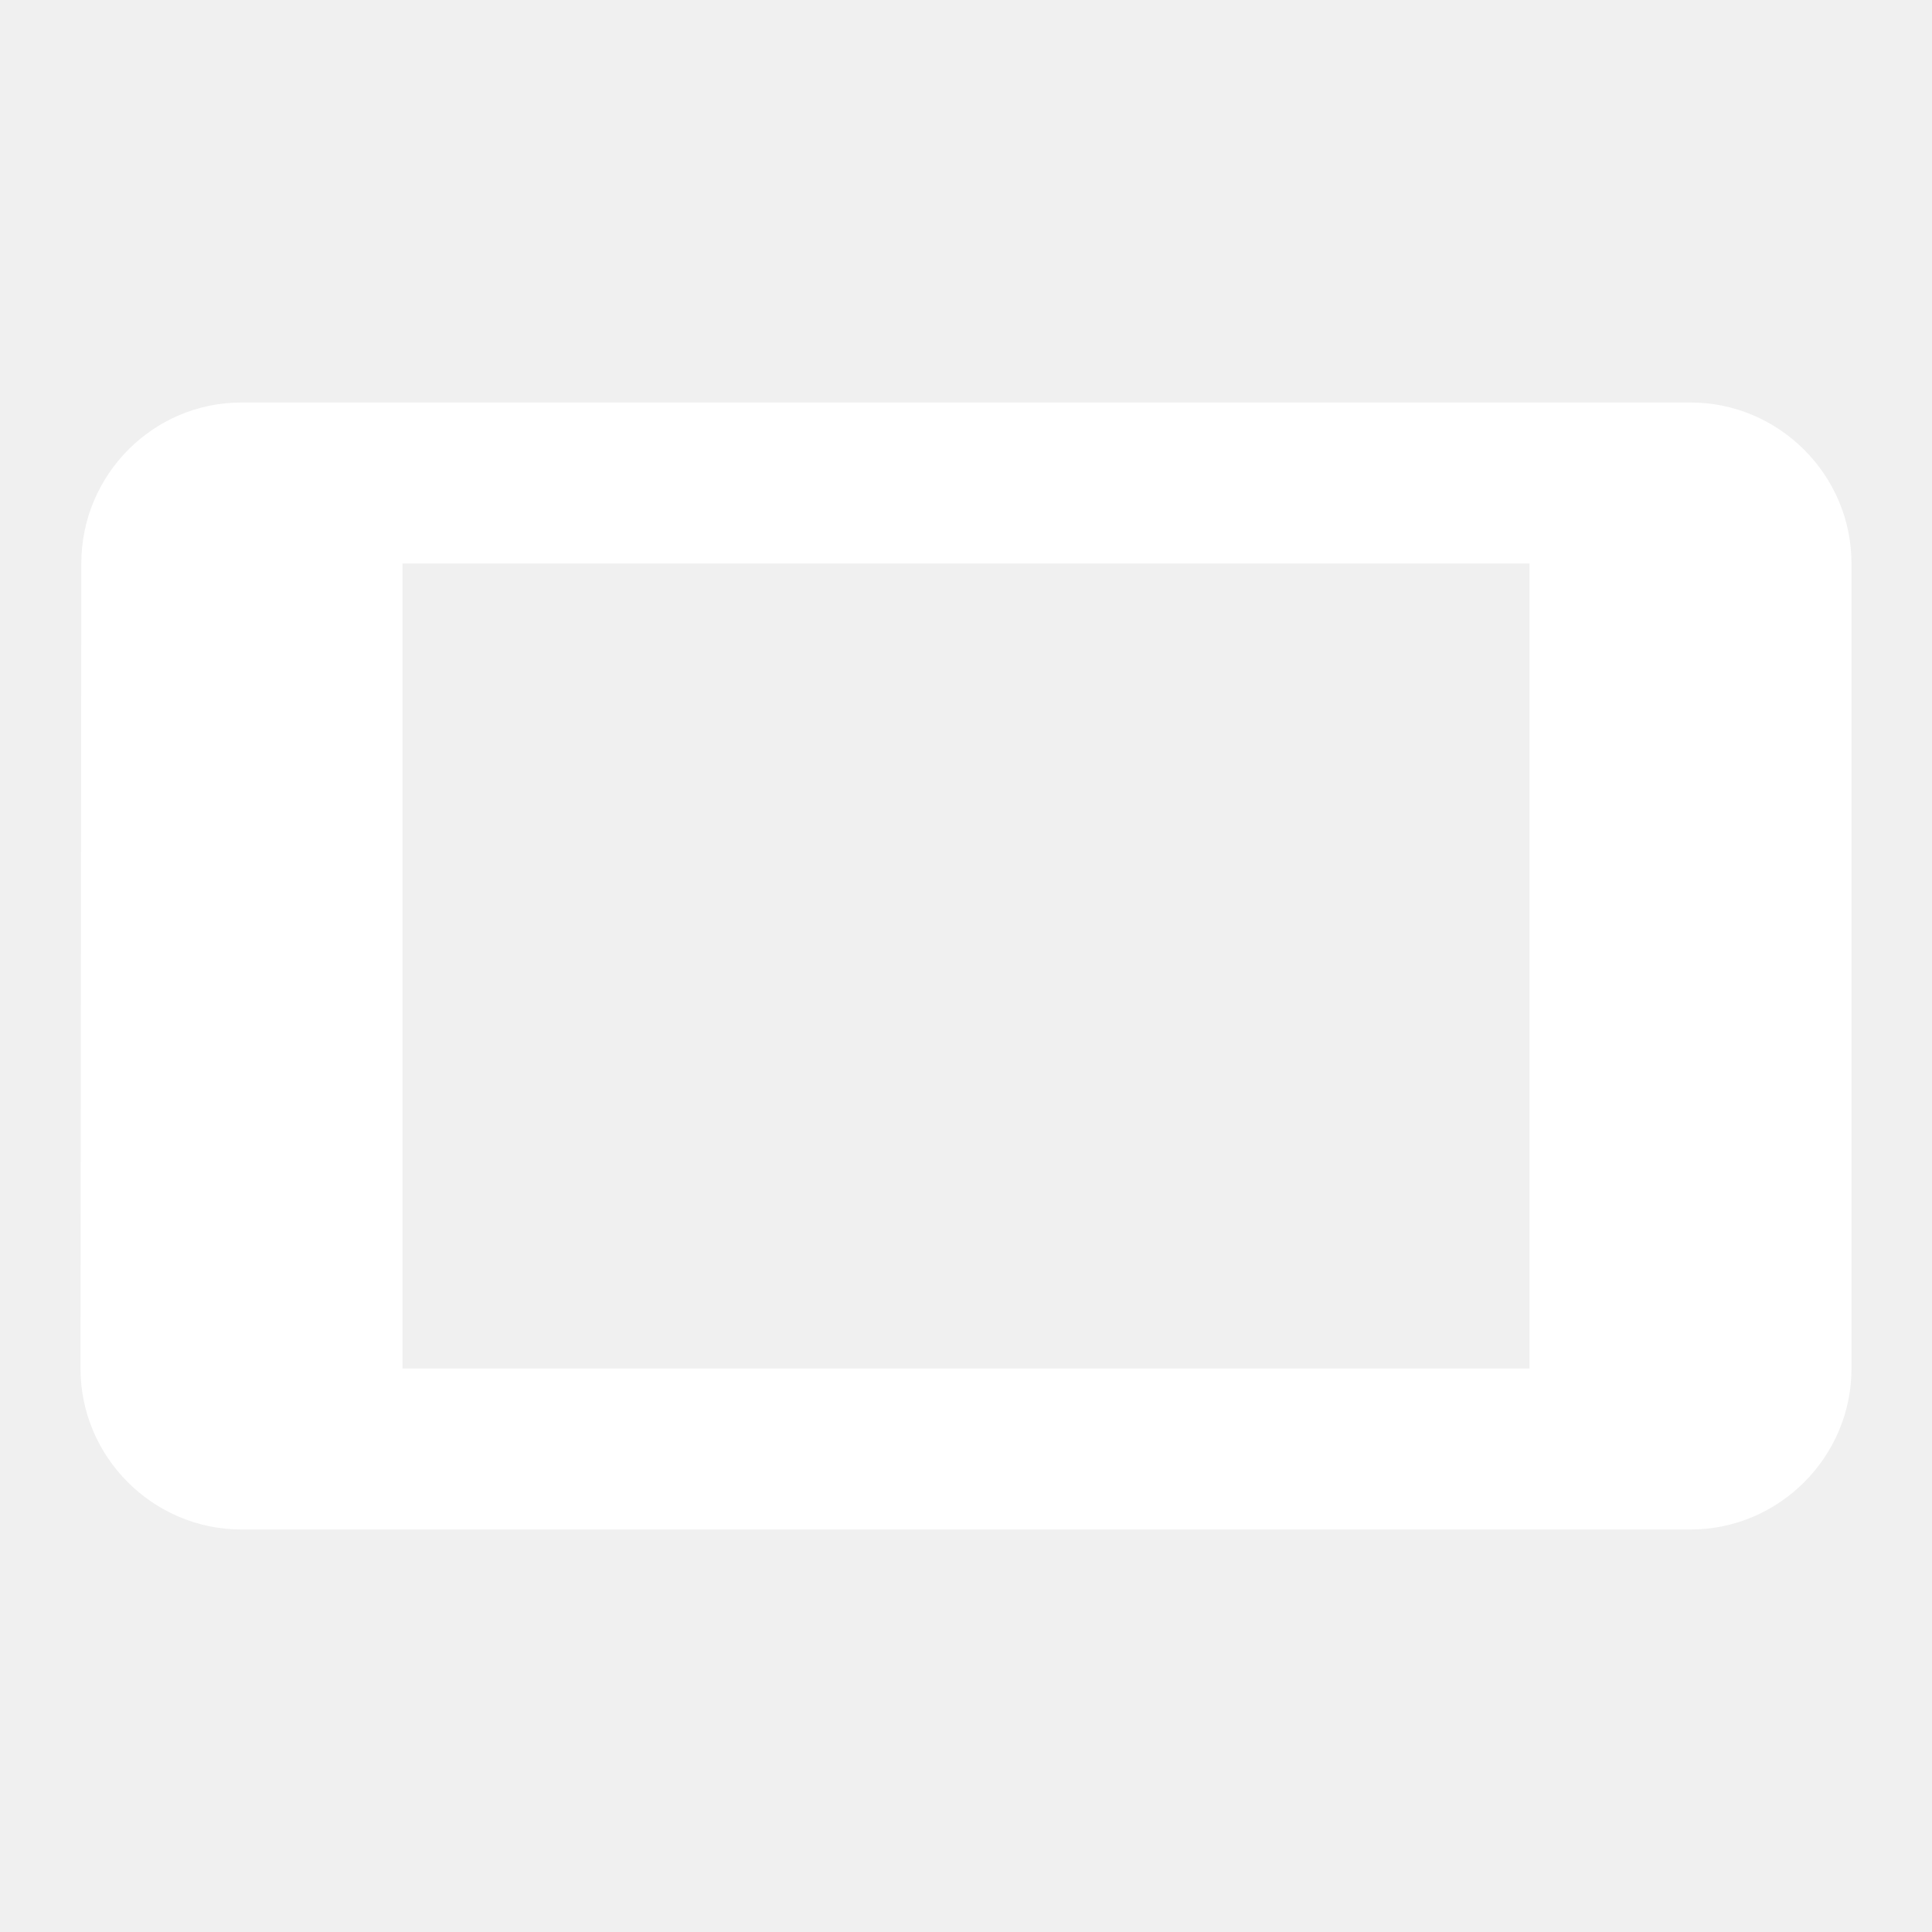
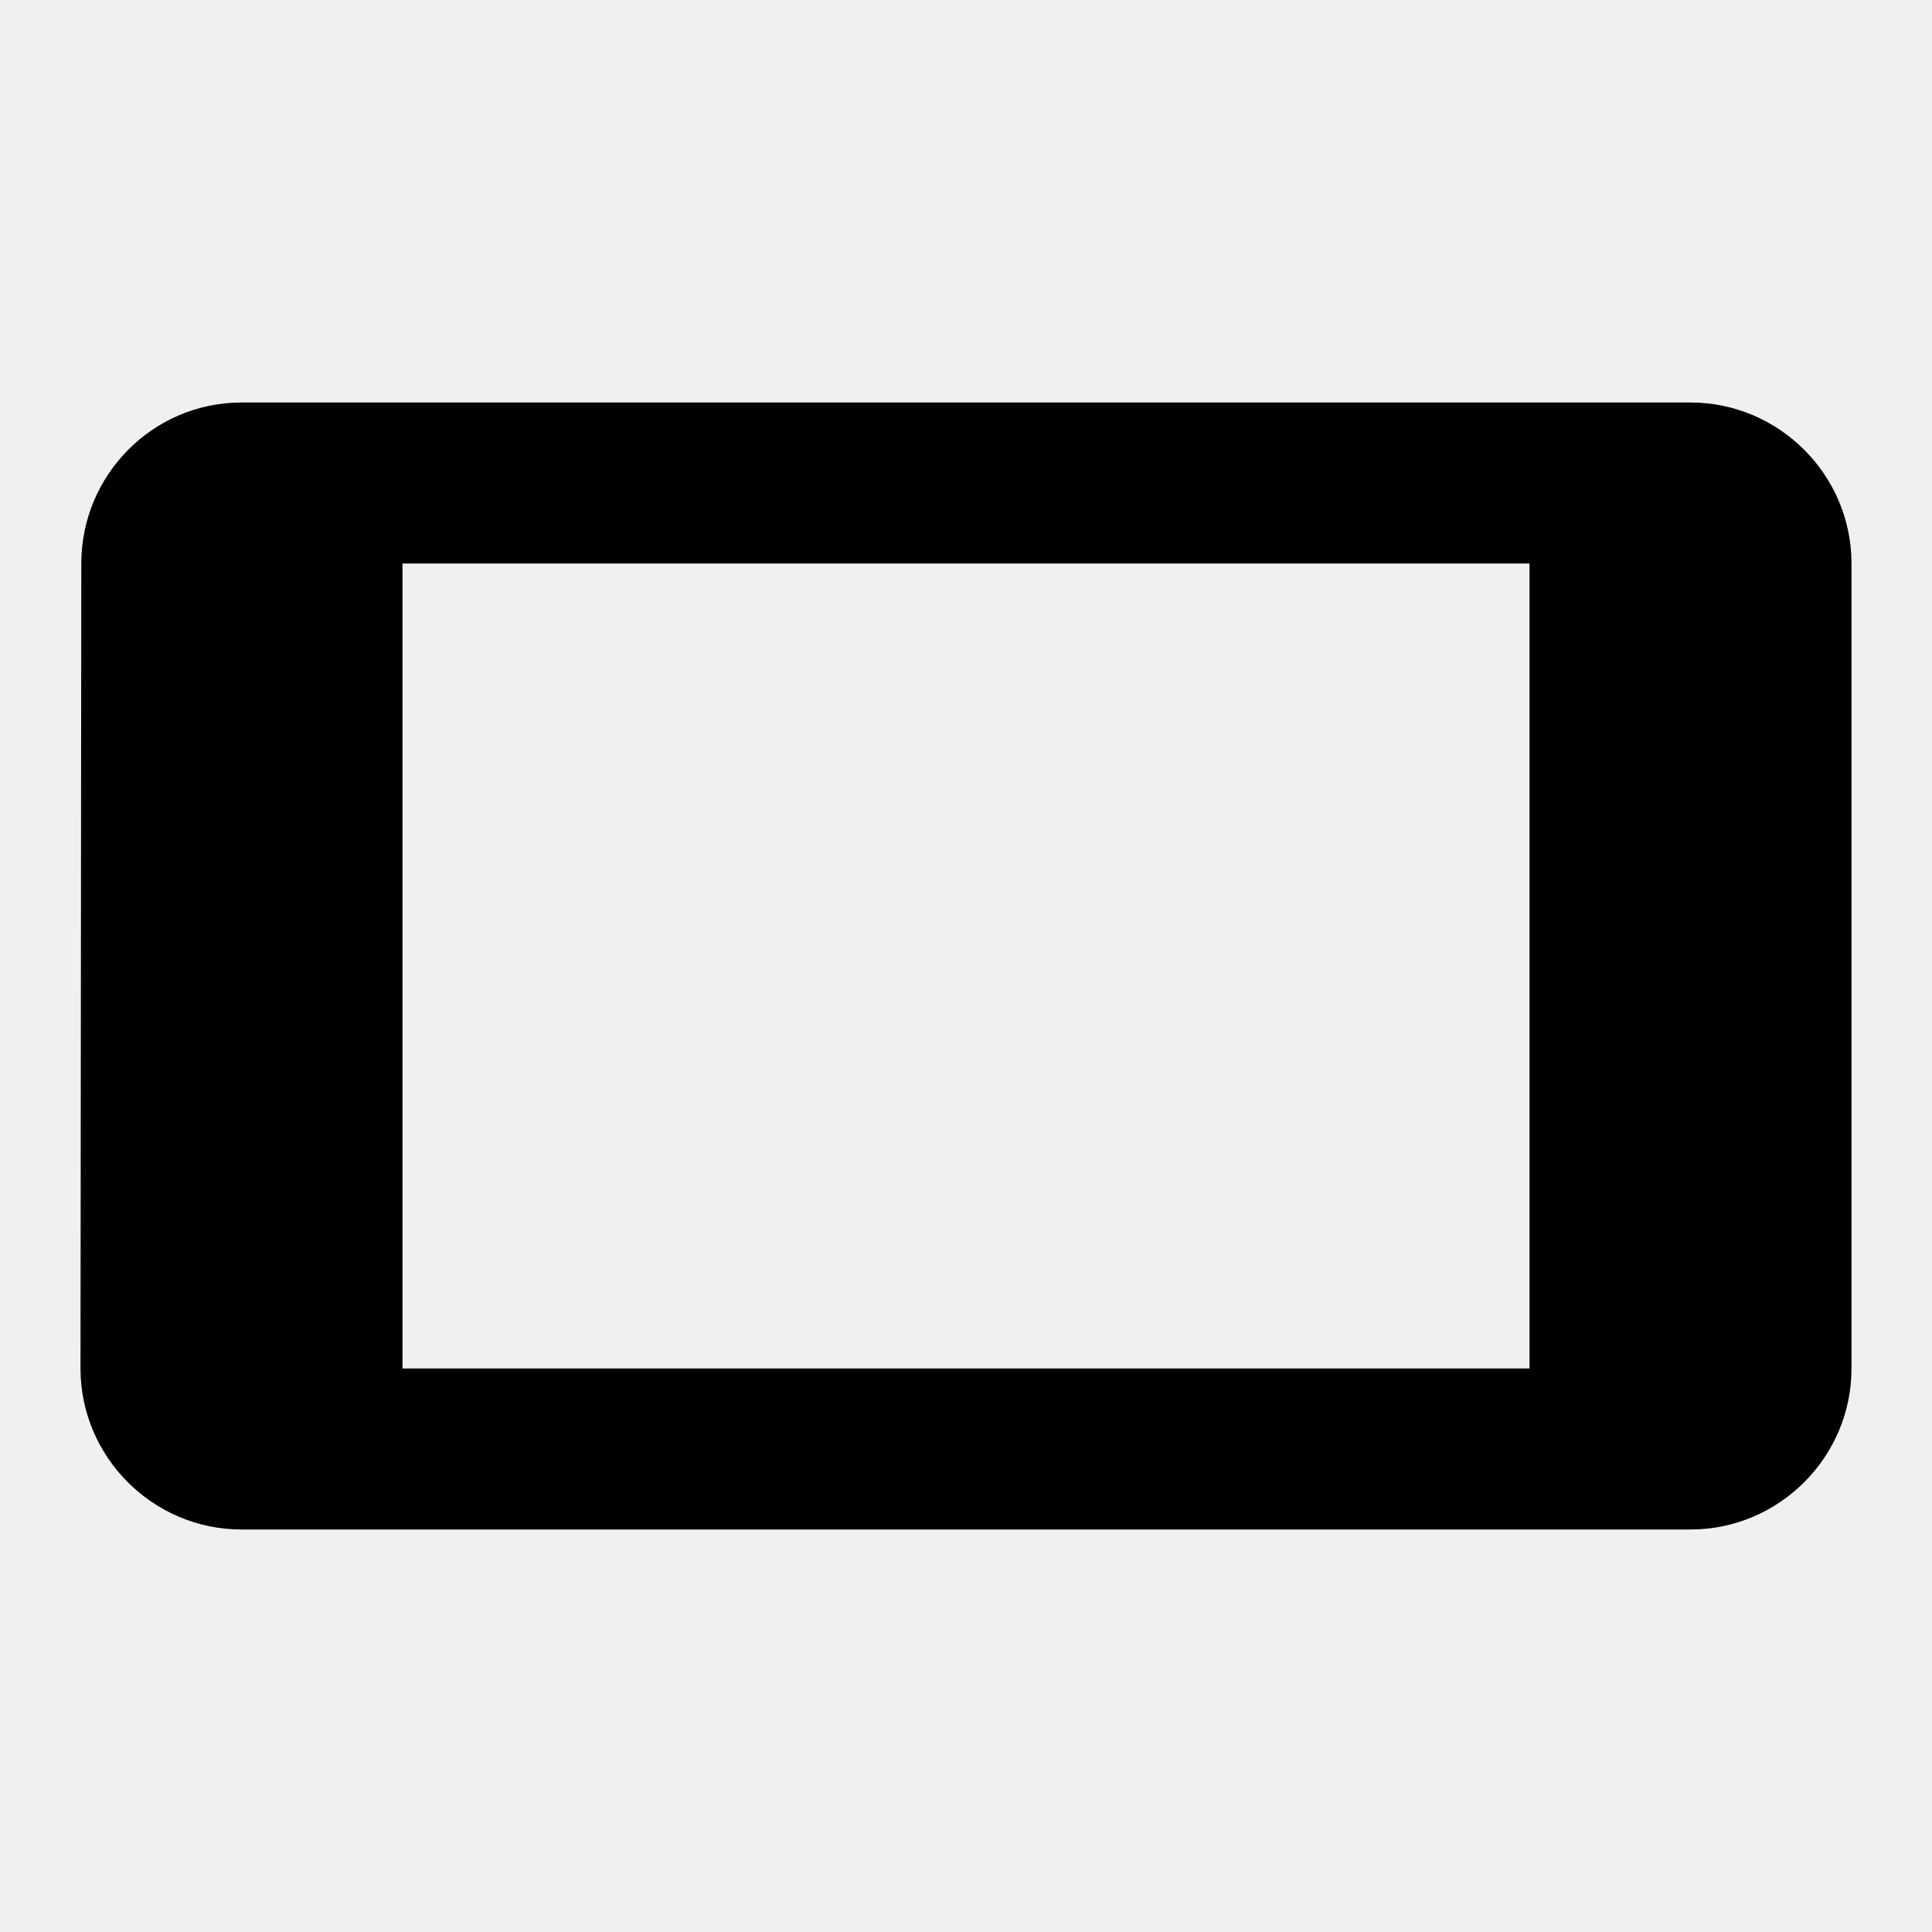
- <svg xmlns="http://www.w3.org/2000/svg" height="24px" viewBox="0 0 24 24" width="24px" fill="#ffffff">
+ <svg xmlns="http://www.w3.org/2000/svg" height="24px" viewBox="0 0 24 24" width="24px" fill="#000000">
  <path d="M0 0h24v24H0V0z" fill="none" />
  <path d="M1.01 7L1 17c0 1.1.9 2 2 2h18c1.1 0 2-.9 2-2V7c0-1.1-.9-2-2-2H3c-1.1 0-1.99.9-1.99 2zM19 7v10H5V7h14z" />
</svg>
